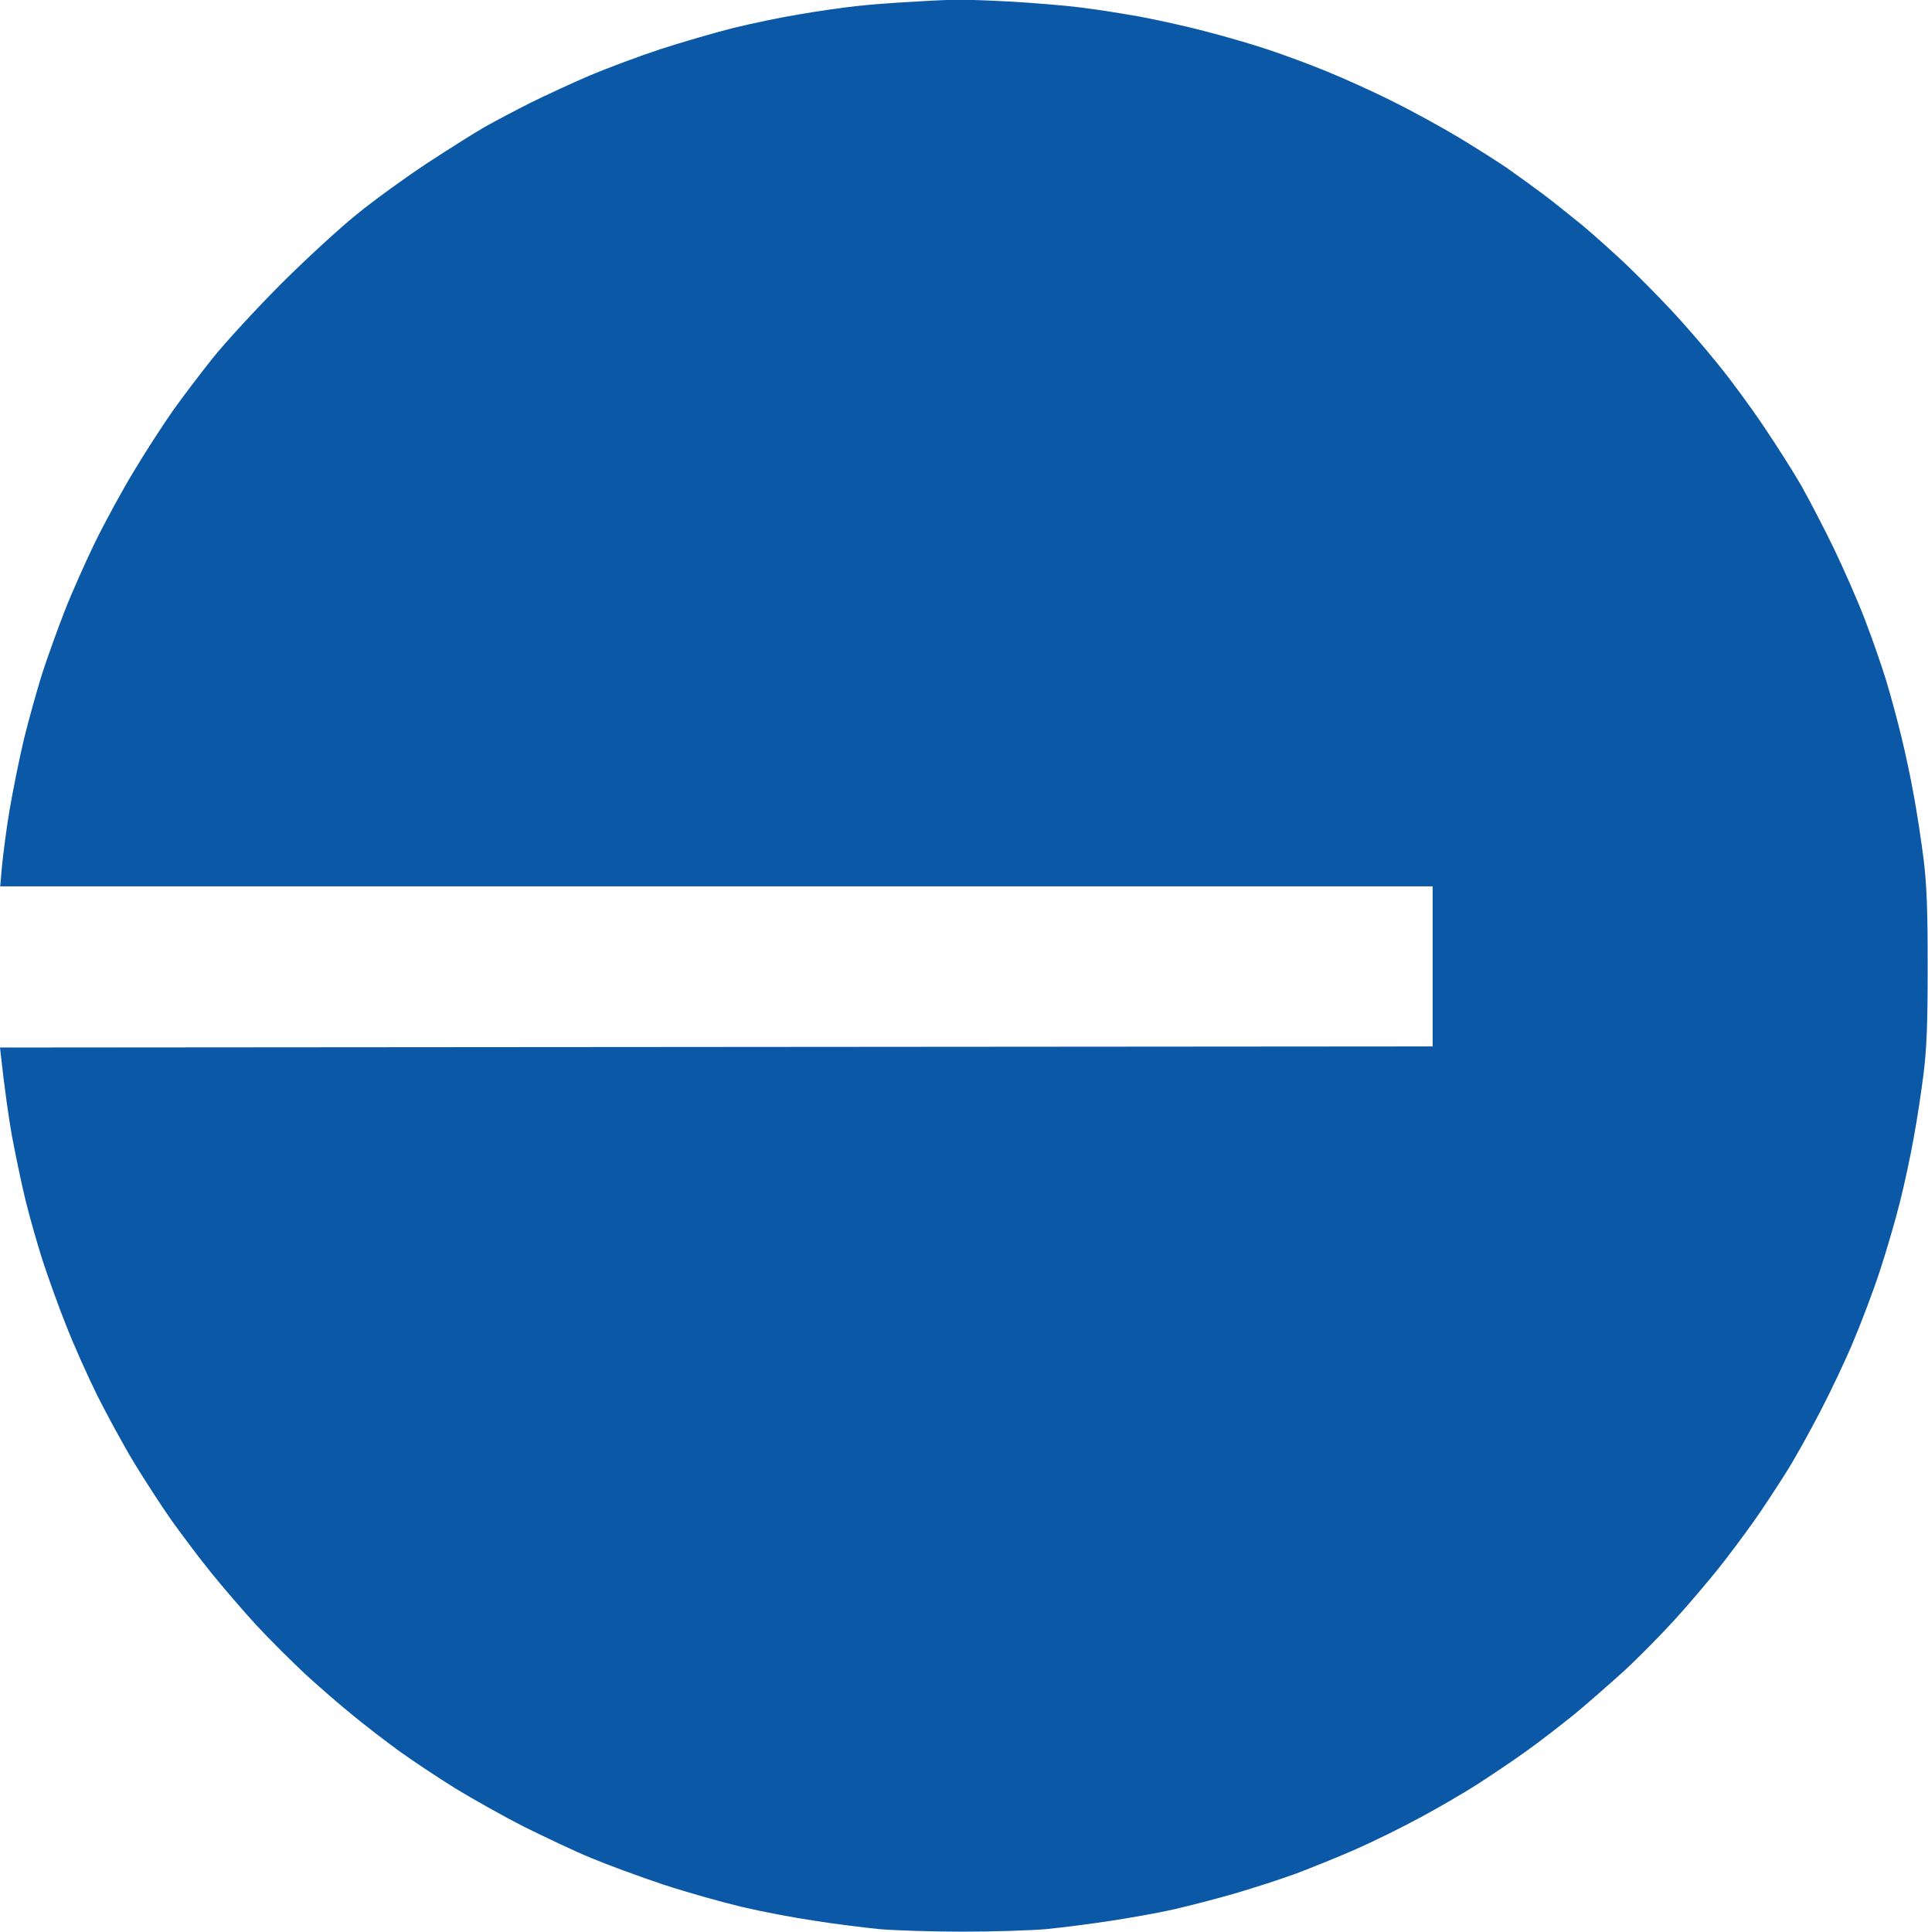
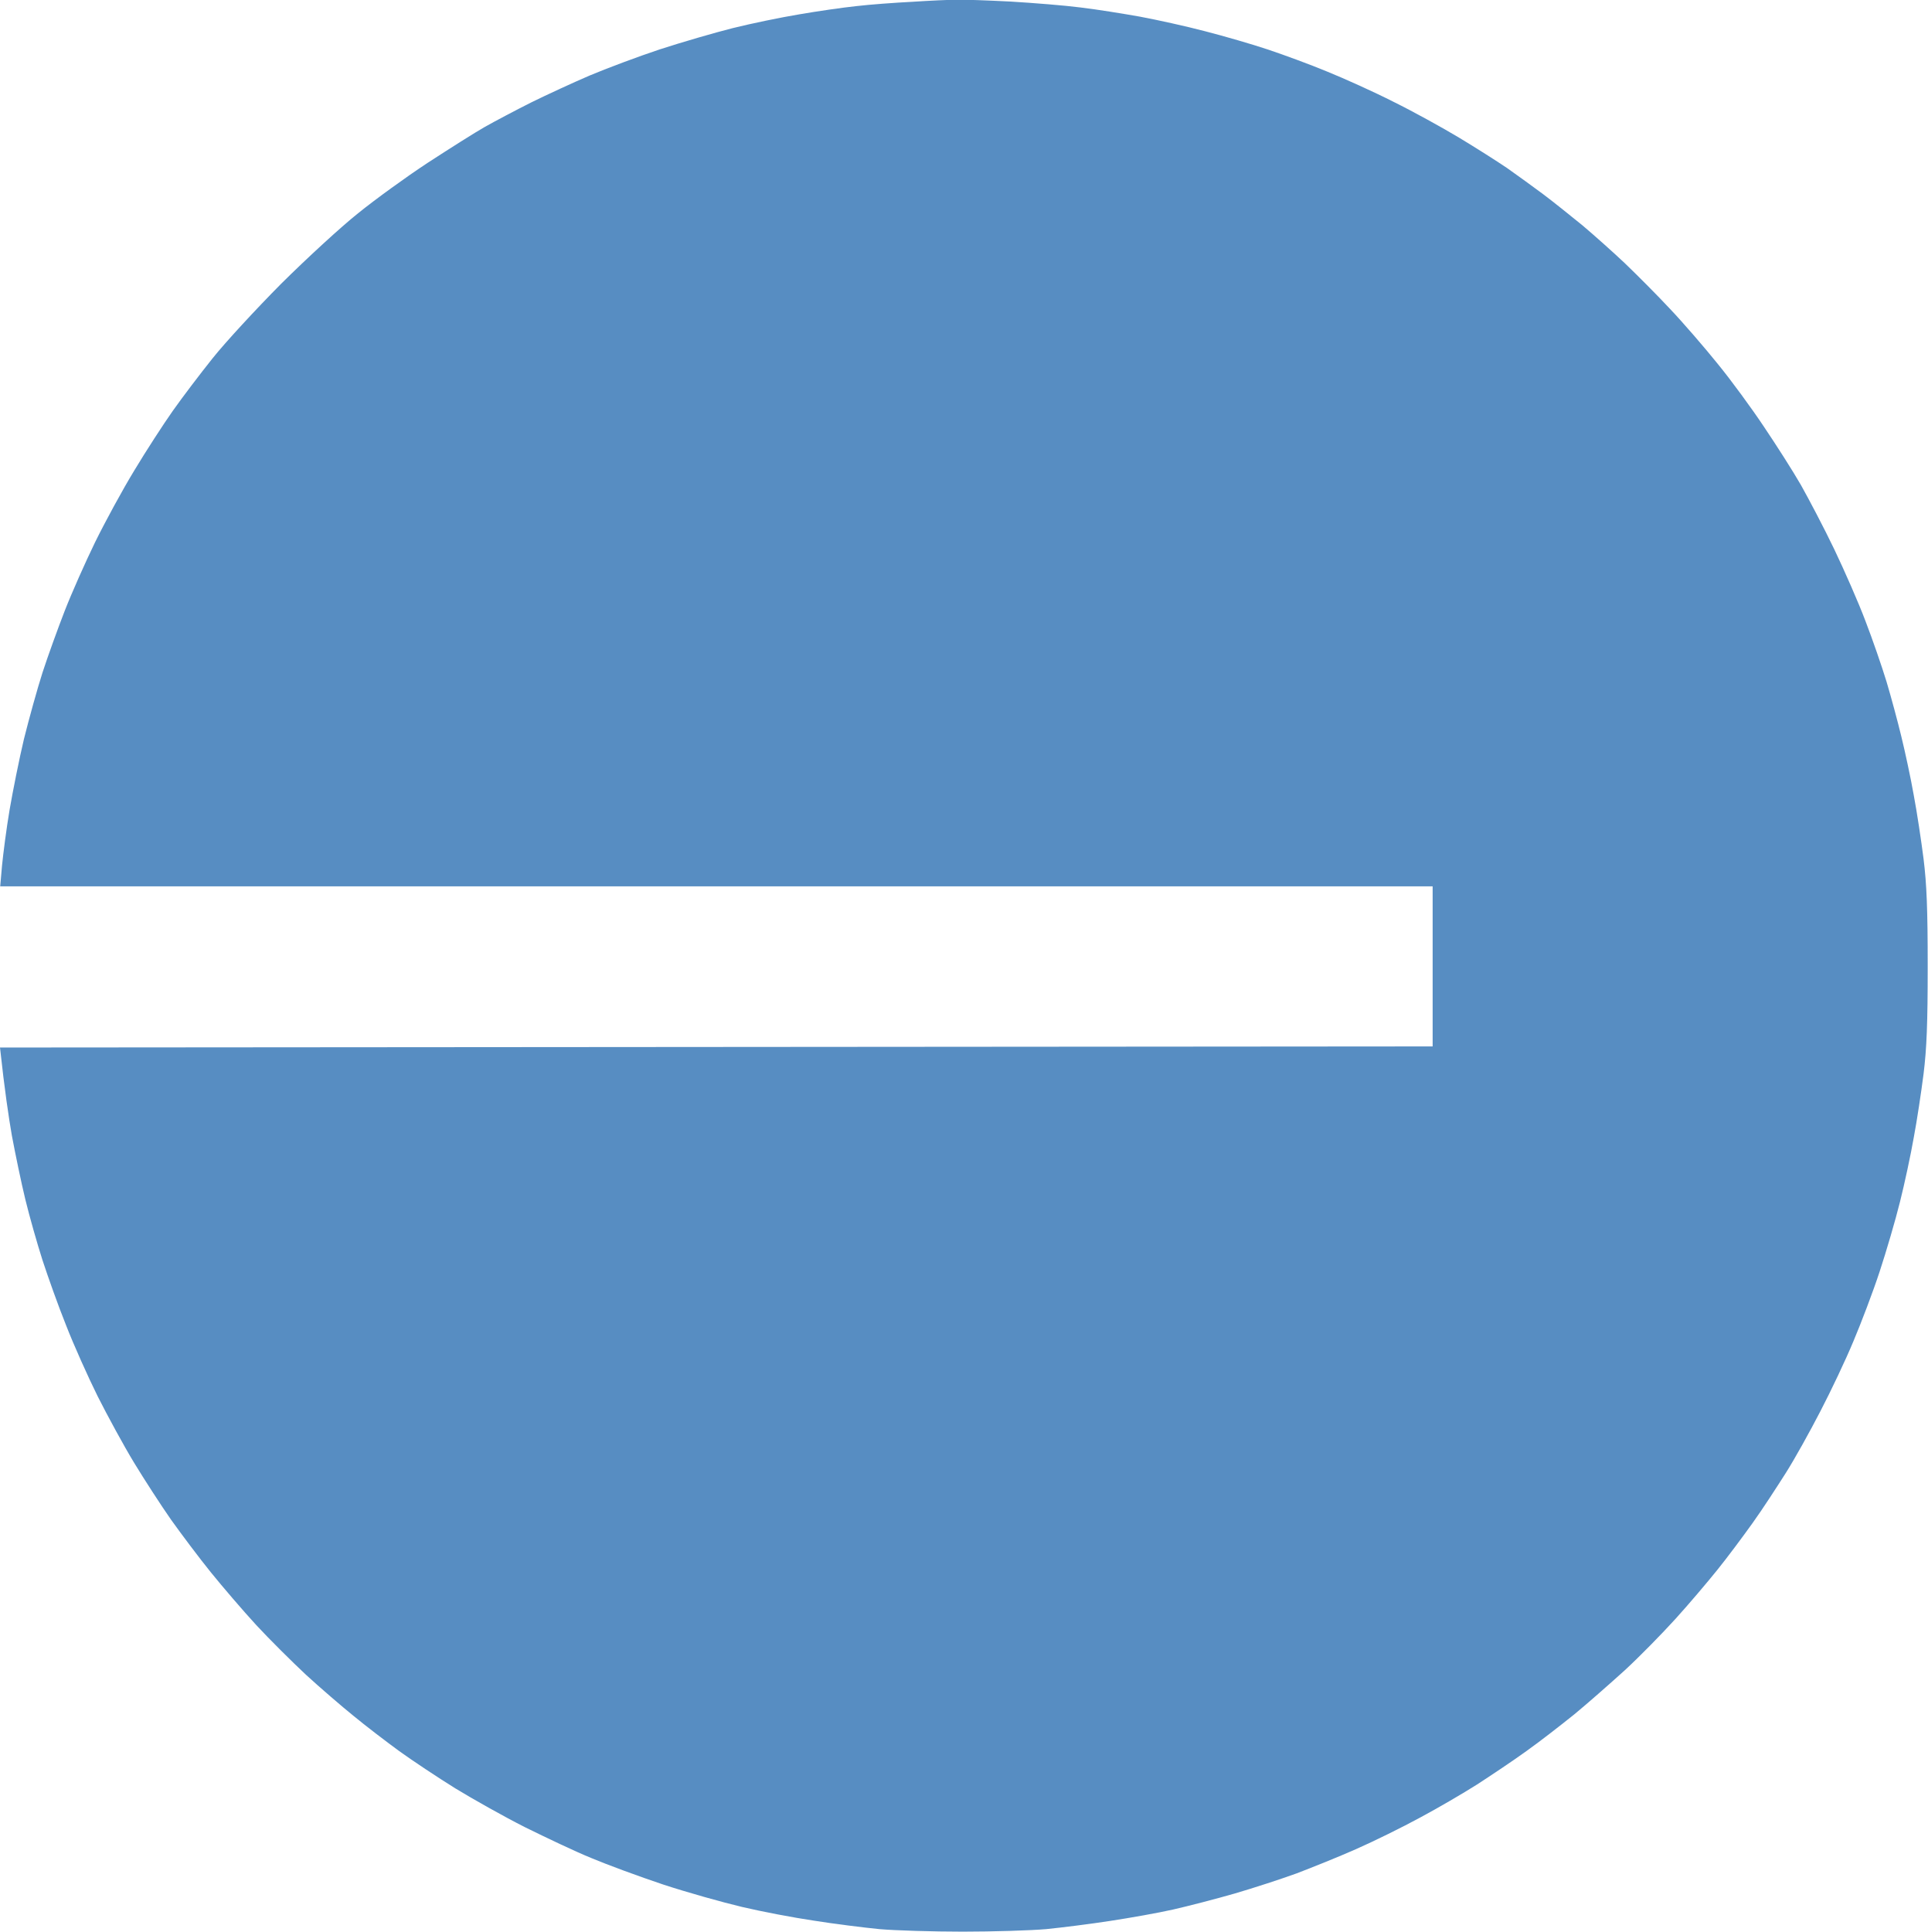
<svg xmlns="http://www.w3.org/2000/svg" fill="none" viewBox="5.9 5.9 28.12 28.18">
-   <path d="M18.393 5.989C18.587 5.966 18.954 5.939 19.211 5.926C19.467 5.909 19.761 5.896 19.861 5.896C19.961 5.893 20.315 5.906 20.645 5.923C20.975 5.943 21.432 5.979 21.662 6.009C21.892 6.036 22.282 6.099 22.529 6.143C22.776 6.189 23.203 6.283 23.48 6.356C23.753 6.426 24.167 6.546 24.397 6.623C24.627 6.7 25.017 6.843 25.264 6.946C25.511 7.046 25.948 7.243 26.231 7.387C26.515 7.527 26.942 7.763 27.182 7.907C27.419 8.05 27.735 8.25 27.882 8.35C28.029 8.454 28.269 8.627 28.416 8.737C28.562 8.847 28.816 9.051 28.983 9.187C29.149 9.327 29.426 9.574 29.6 9.738C29.773 9.904 30.073 10.204 30.263 10.408C30.453 10.608 30.767 10.972 30.957 11.208C31.151 11.445 31.454 11.859 31.631 12.125C31.811 12.392 32.054 12.772 32.171 12.976C32.285 13.179 32.505 13.596 32.655 13.909C32.805 14.223 33.012 14.693 33.112 14.96C33.215 15.227 33.352 15.624 33.419 15.844C33.485 16.064 33.582 16.424 33.635 16.644C33.689 16.864 33.772 17.248 33.815 17.494C33.862 17.741 33.925 18.161 33.959 18.428C34.005 18.802 34.019 19.155 34.019 19.995C34.019 20.836 34.005 21.189 33.959 21.563C33.925 21.83 33.862 22.25 33.815 22.497C33.772 22.743 33.682 23.164 33.615 23.43C33.549 23.697 33.415 24.154 33.318 24.448C33.222 24.741 33.048 25.198 32.935 25.465C32.825 25.731 32.608 26.188 32.455 26.482C32.304 26.775 32.078 27.182 31.951 27.382C31.824 27.582 31.608 27.916 31.464 28.116C31.321 28.316 31.09 28.626 30.95 28.799C30.81 28.973 30.537 29.296 30.34 29.513C30.143 29.73 29.81 30.07 29.6 30.263C29.386 30.457 29.056 30.747 28.866 30.904C28.672 31.06 28.359 31.304 28.166 31.441C27.972 31.581 27.649 31.797 27.448 31.927C27.248 32.054 26.872 32.274 26.615 32.411C26.358 32.551 25.938 32.758 25.681 32.871C25.424 32.985 25.034 33.141 24.814 33.225C24.594 33.305 24.187 33.438 23.913 33.518C23.636 33.598 23.233 33.702 23.013 33.752C22.793 33.802 22.379 33.875 22.096 33.918C21.812 33.962 21.392 34.015 21.162 34.038C20.932 34.058 20.385 34.075 19.944 34.075C19.504 34.075 18.957 34.058 18.727 34.038C18.497 34.015 18.07 33.962 17.776 33.915C17.483 33.872 17.009 33.782 16.726 33.715C16.442 33.648 15.922 33.502 15.575 33.388C15.225 33.271 14.755 33.098 14.525 33.001C14.295 32.908 13.861 32.701 13.557 32.551C13.254 32.398 12.797 32.141 12.54 31.984C12.283 31.824 11.917 31.581 11.723 31.441C11.53 31.3 11.229 31.07 11.056 30.927C10.883 30.787 10.569 30.517 10.362 30.327C10.159 30.137 9.829 29.81 9.635 29.6C9.442 29.39 9.145 29.043 8.975 28.833C8.805 28.623 8.545 28.276 8.395 28.066C8.248 27.856 8.004 27.479 7.854 27.232C7.704 26.985 7.467 26.548 7.324 26.265C7.184 25.982 6.974 25.515 6.864 25.231C6.75 24.948 6.597 24.517 6.52 24.281C6.444 24.044 6.33 23.644 6.27 23.397C6.21 23.15 6.123 22.73 6.073 22.463C6.027 22.197 5.967 21.8 5.9 21.179L26.798 21.163V18.828H5.903L5.93 18.521C5.947 18.351 5.993 17.988 6.04 17.711C6.087 17.438 6.18 16.971 6.25 16.677C6.323 16.384 6.444 15.947 6.52 15.71C6.597 15.473 6.744 15.067 6.844 14.81C6.944 14.553 7.144 14.103 7.287 13.809C7.431 13.516 7.688 13.042 7.861 12.759C8.031 12.476 8.285 12.085 8.421 11.892C8.558 11.698 8.818 11.355 9.002 11.125C9.185 10.895 9.635 10.408 10.002 10.038C10.372 9.671 10.876 9.207 11.123 9.011C11.37 8.811 11.826 8.48 12.14 8.274C12.454 8.07 12.827 7.833 12.974 7.75C13.121 7.667 13.424 7.507 13.651 7.393C13.874 7.283 14.258 7.106 14.498 7.003C14.742 6.9 15.205 6.726 15.525 6.62C15.845 6.516 16.326 6.376 16.593 6.309C16.859 6.243 17.293 6.153 17.56 6.109C17.826 6.063 18.2 6.009 18.393 5.989Z" fill="#0B59A6" />
+   <path d="M18.393 5.989C18.587 5.966 18.954 5.939 19.211 5.926C19.467 5.909 19.761 5.896 19.861 5.896C19.961 5.893 20.315 5.906 20.645 5.923C20.975 5.943 21.432 5.979 21.662 6.009C21.892 6.036 22.282 6.099 22.529 6.143C22.776 6.189 23.203 6.283 23.48 6.356C23.753 6.426 24.167 6.546 24.397 6.623C24.627 6.7 25.017 6.843 25.264 6.946C25.511 7.046 25.948 7.243 26.231 7.387C26.515 7.527 26.942 7.763 27.182 7.907C27.419 8.05 27.735 8.25 27.882 8.35C28.029 8.454 28.269 8.627 28.416 8.737C28.562 8.847 28.816 9.051 28.983 9.187C29.149 9.327 29.426 9.574 29.6 9.738C29.773 9.904 30.073 10.204 30.263 10.408C30.453 10.608 30.767 10.972 30.957 11.208C31.151 11.445 31.454 11.859 31.631 12.125C31.811 12.392 32.054 12.772 32.171 12.976C32.285 13.179 32.505 13.596 32.655 13.909C32.805 14.223 33.012 14.693 33.112 14.96C33.215 15.227 33.352 15.624 33.419 15.844C33.485 16.064 33.582 16.424 33.635 16.644C33.689 16.864 33.772 17.248 33.815 17.494C33.862 17.741 33.925 18.161 33.959 18.428C34.005 18.802 34.019 19.155 34.019 19.995C34.019 20.836 34.005 21.189 33.959 21.563C33.925 21.83 33.862 22.25 33.815 22.497C33.772 22.743 33.682 23.164 33.615 23.43C33.549 23.697 33.415 24.154 33.318 24.448C33.222 24.741 33.048 25.198 32.935 25.465C32.825 25.731 32.608 26.188 32.455 26.482C32.304 26.775 32.078 27.182 31.951 27.382C31.824 27.582 31.608 27.916 31.464 28.116C31.321 28.316 31.09 28.626 30.95 28.799C30.81 28.973 30.537 29.296 30.34 29.513C30.143 29.73 29.81 30.07 29.6 30.263C29.386 30.457 29.056 30.747 28.866 30.904C28.672 31.06 28.359 31.304 28.166 31.441C27.972 31.581 27.649 31.797 27.448 31.927C27.248 32.054 26.872 32.274 26.615 32.411C26.358 32.551 25.938 32.758 25.681 32.871C25.424 32.985 25.034 33.141 24.814 33.225C24.594 33.305 24.187 33.438 23.913 33.518C23.636 33.598 23.233 33.702 23.013 33.752C22.793 33.802 22.379 33.875 22.096 33.918C21.812 33.962 21.392 34.015 21.162 34.038C20.932 34.058 20.385 34.075 19.944 34.075C19.504 34.075 18.957 34.058 18.727 34.038C18.497 34.015 18.07 33.962 17.776 33.915C17.483 33.872 17.009 33.782 16.726 33.715C16.442 33.648 15.922 33.502 15.575 33.388C15.225 33.271 14.755 33.098 14.525 33.001C14.295 32.908 13.861 32.701 13.557 32.551C13.254 32.398 12.797 32.141 12.54 31.984C12.283 31.824 11.917 31.581 11.723 31.441C11.53 31.3 11.229 31.07 11.056 30.927C10.883 30.787 10.569 30.517 10.362 30.327C10.159 30.137 9.829 29.81 9.635 29.6C9.442 29.39 9.145 29.043 8.975 28.833C8.805 28.623 8.545 28.276 8.395 28.066C8.248 27.856 8.004 27.479 7.854 27.232C7.704 26.985 7.467 26.548 7.324 26.265C7.184 25.982 6.974 25.515 6.864 25.231C6.75 24.948 6.597 24.517 6.52 24.281C6.444 24.044 6.33 23.644 6.27 23.397C6.21 23.15 6.123 22.73 6.073 22.463C6.027 22.197 5.967 21.8 5.9 21.179L26.798 21.163V18.828H5.903L5.93 18.521C5.947 18.351 5.993 17.988 6.04 17.711C6.087 17.438 6.18 16.971 6.25 16.677C6.323 16.384 6.444 15.947 6.52 15.71C6.597 15.473 6.744 15.067 6.844 14.81C6.944 14.553 7.144 14.103 7.287 13.809C7.431 13.516 7.688 13.042 7.861 12.759C8.031 12.476 8.285 12.085 8.421 11.892C8.558 11.698 8.818 11.355 9.002 11.125C9.185 10.895 9.635 10.408 10.002 10.038C10.372 9.671 10.876 9.207 11.123 9.011C11.37 8.811 11.826 8.48 12.14 8.274C12.454 8.07 12.827 7.833 12.974 7.75C13.121 7.667 13.424 7.507 13.651 7.393C13.874 7.283 14.258 7.106 14.498 7.003C14.742 6.9 15.205 6.726 15.525 6.62C15.845 6.516 16.326 6.376 16.593 6.309C16.859 6.243 17.293 6.153 17.56 6.109C17.826 6.063 18.2 6.009 18.393 5.989Z" fill="#0B59A6af" />
</svg>
